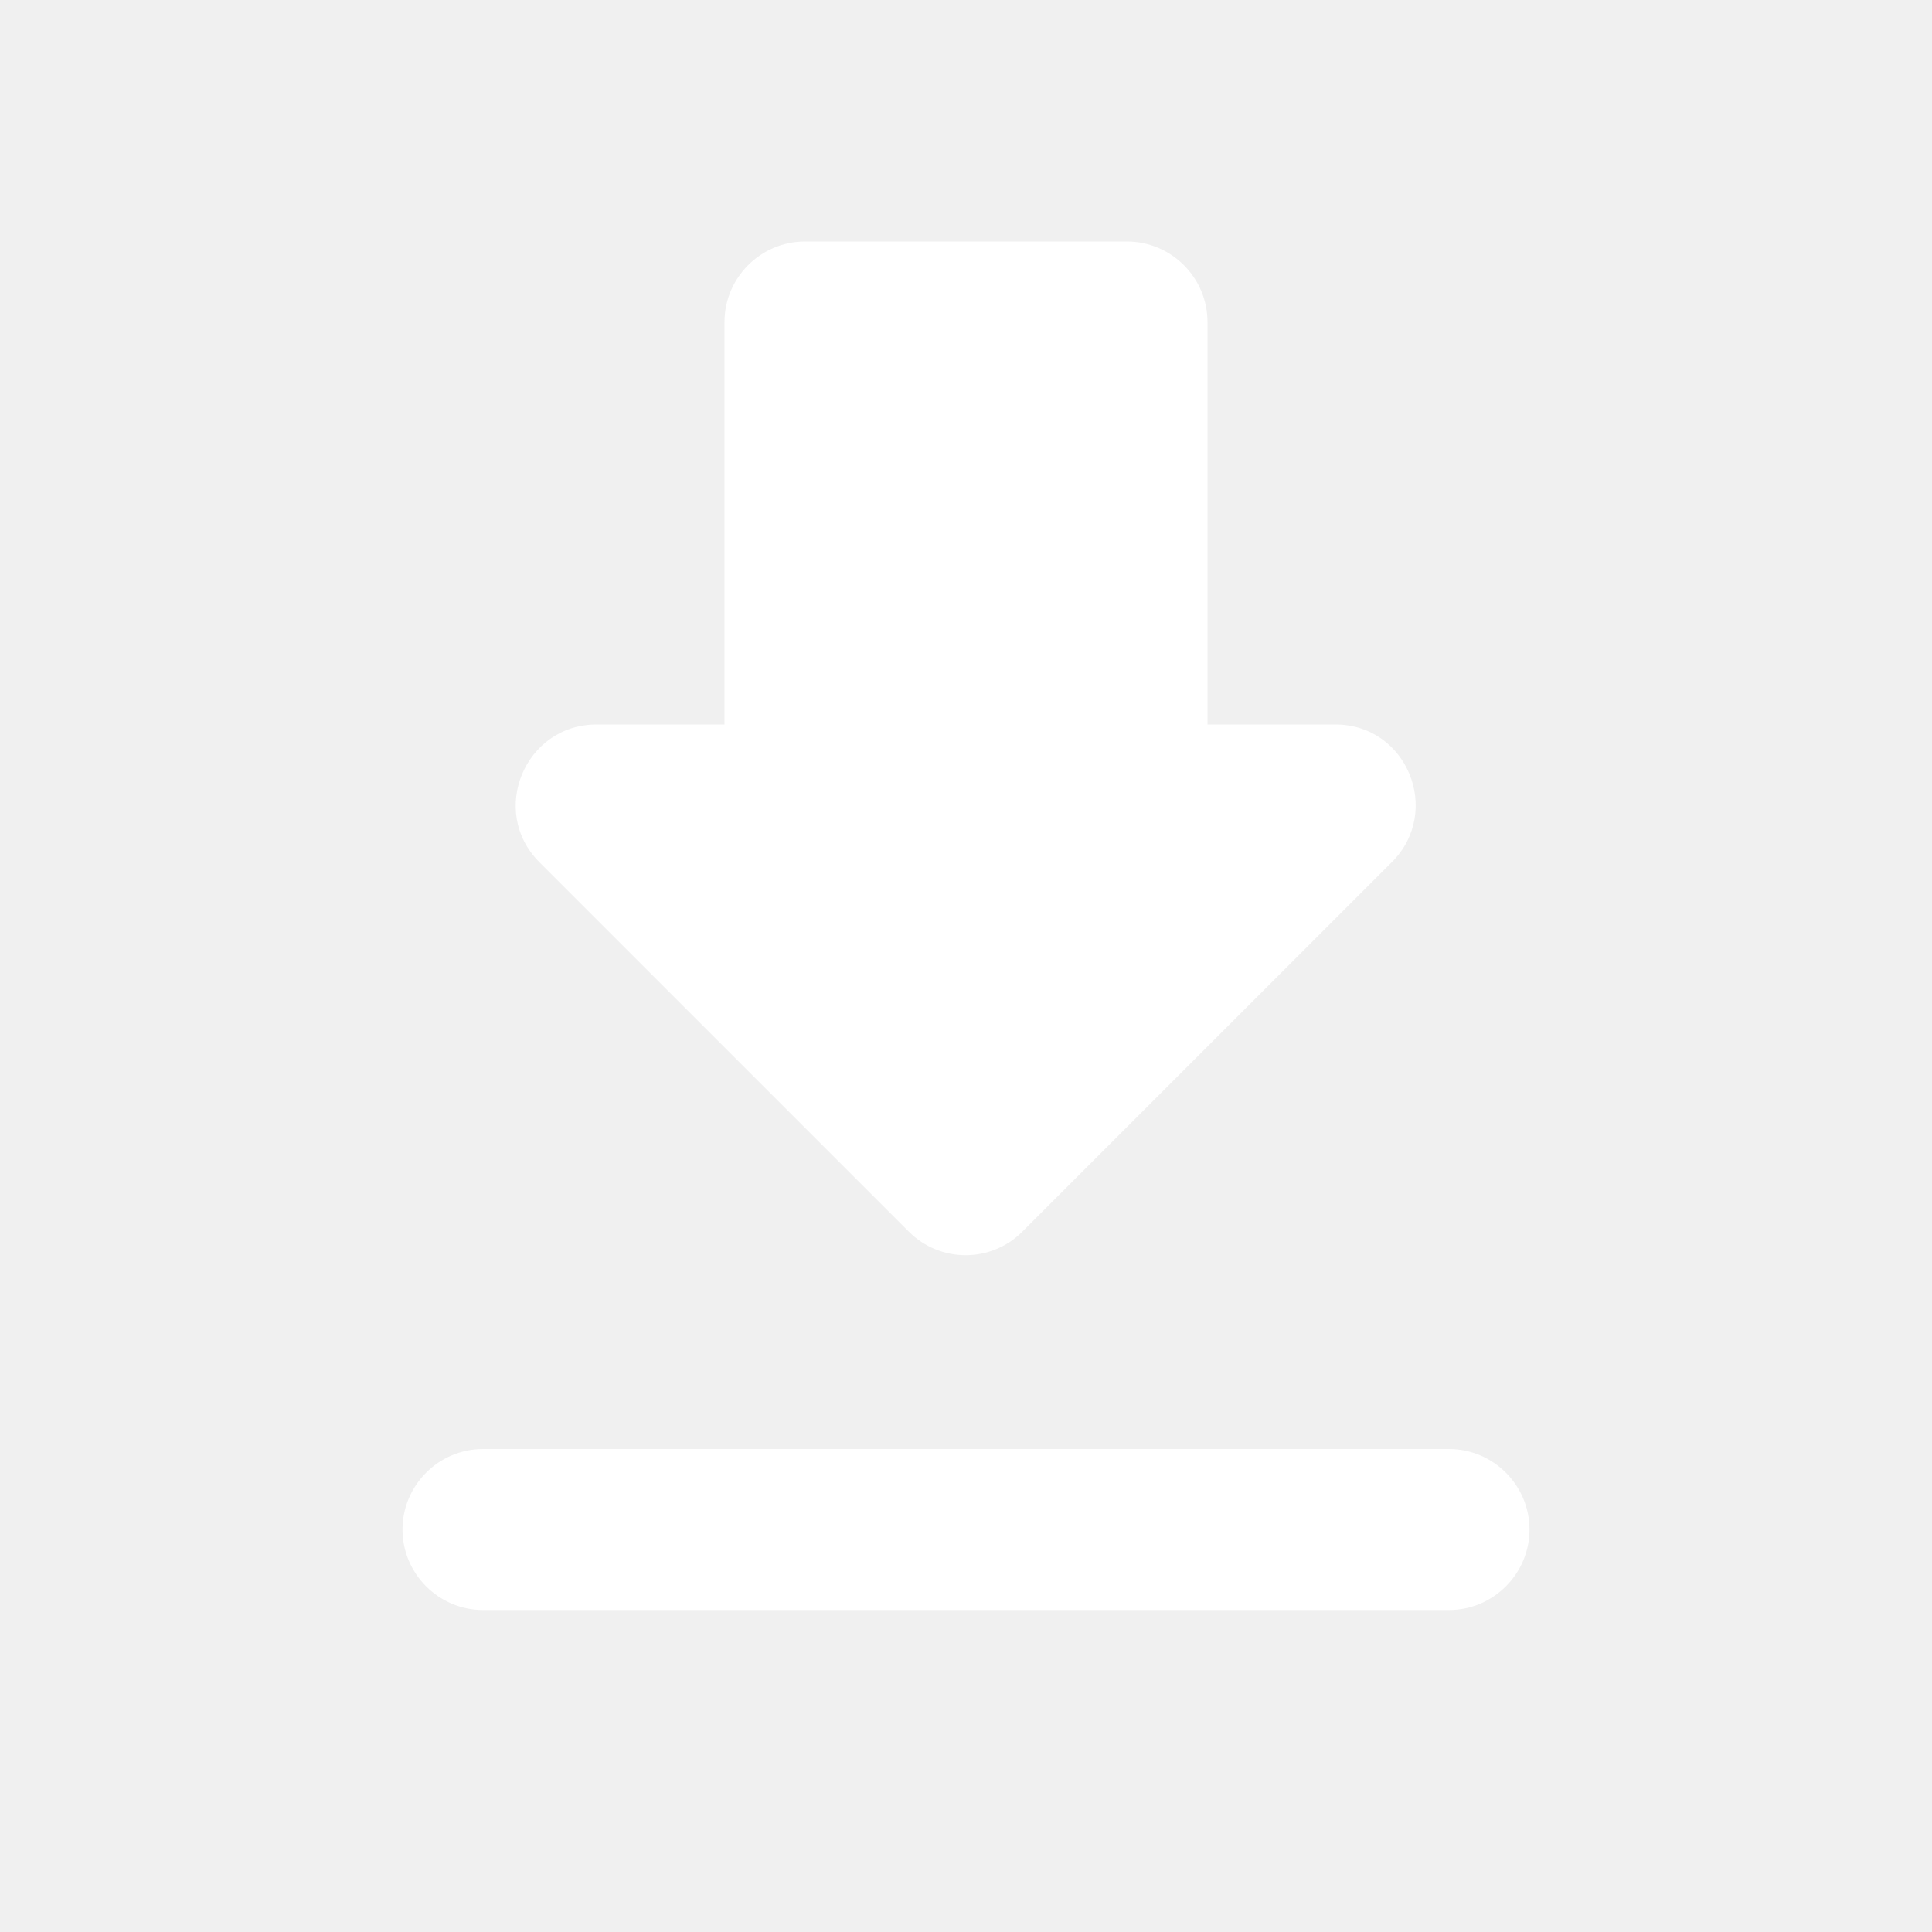
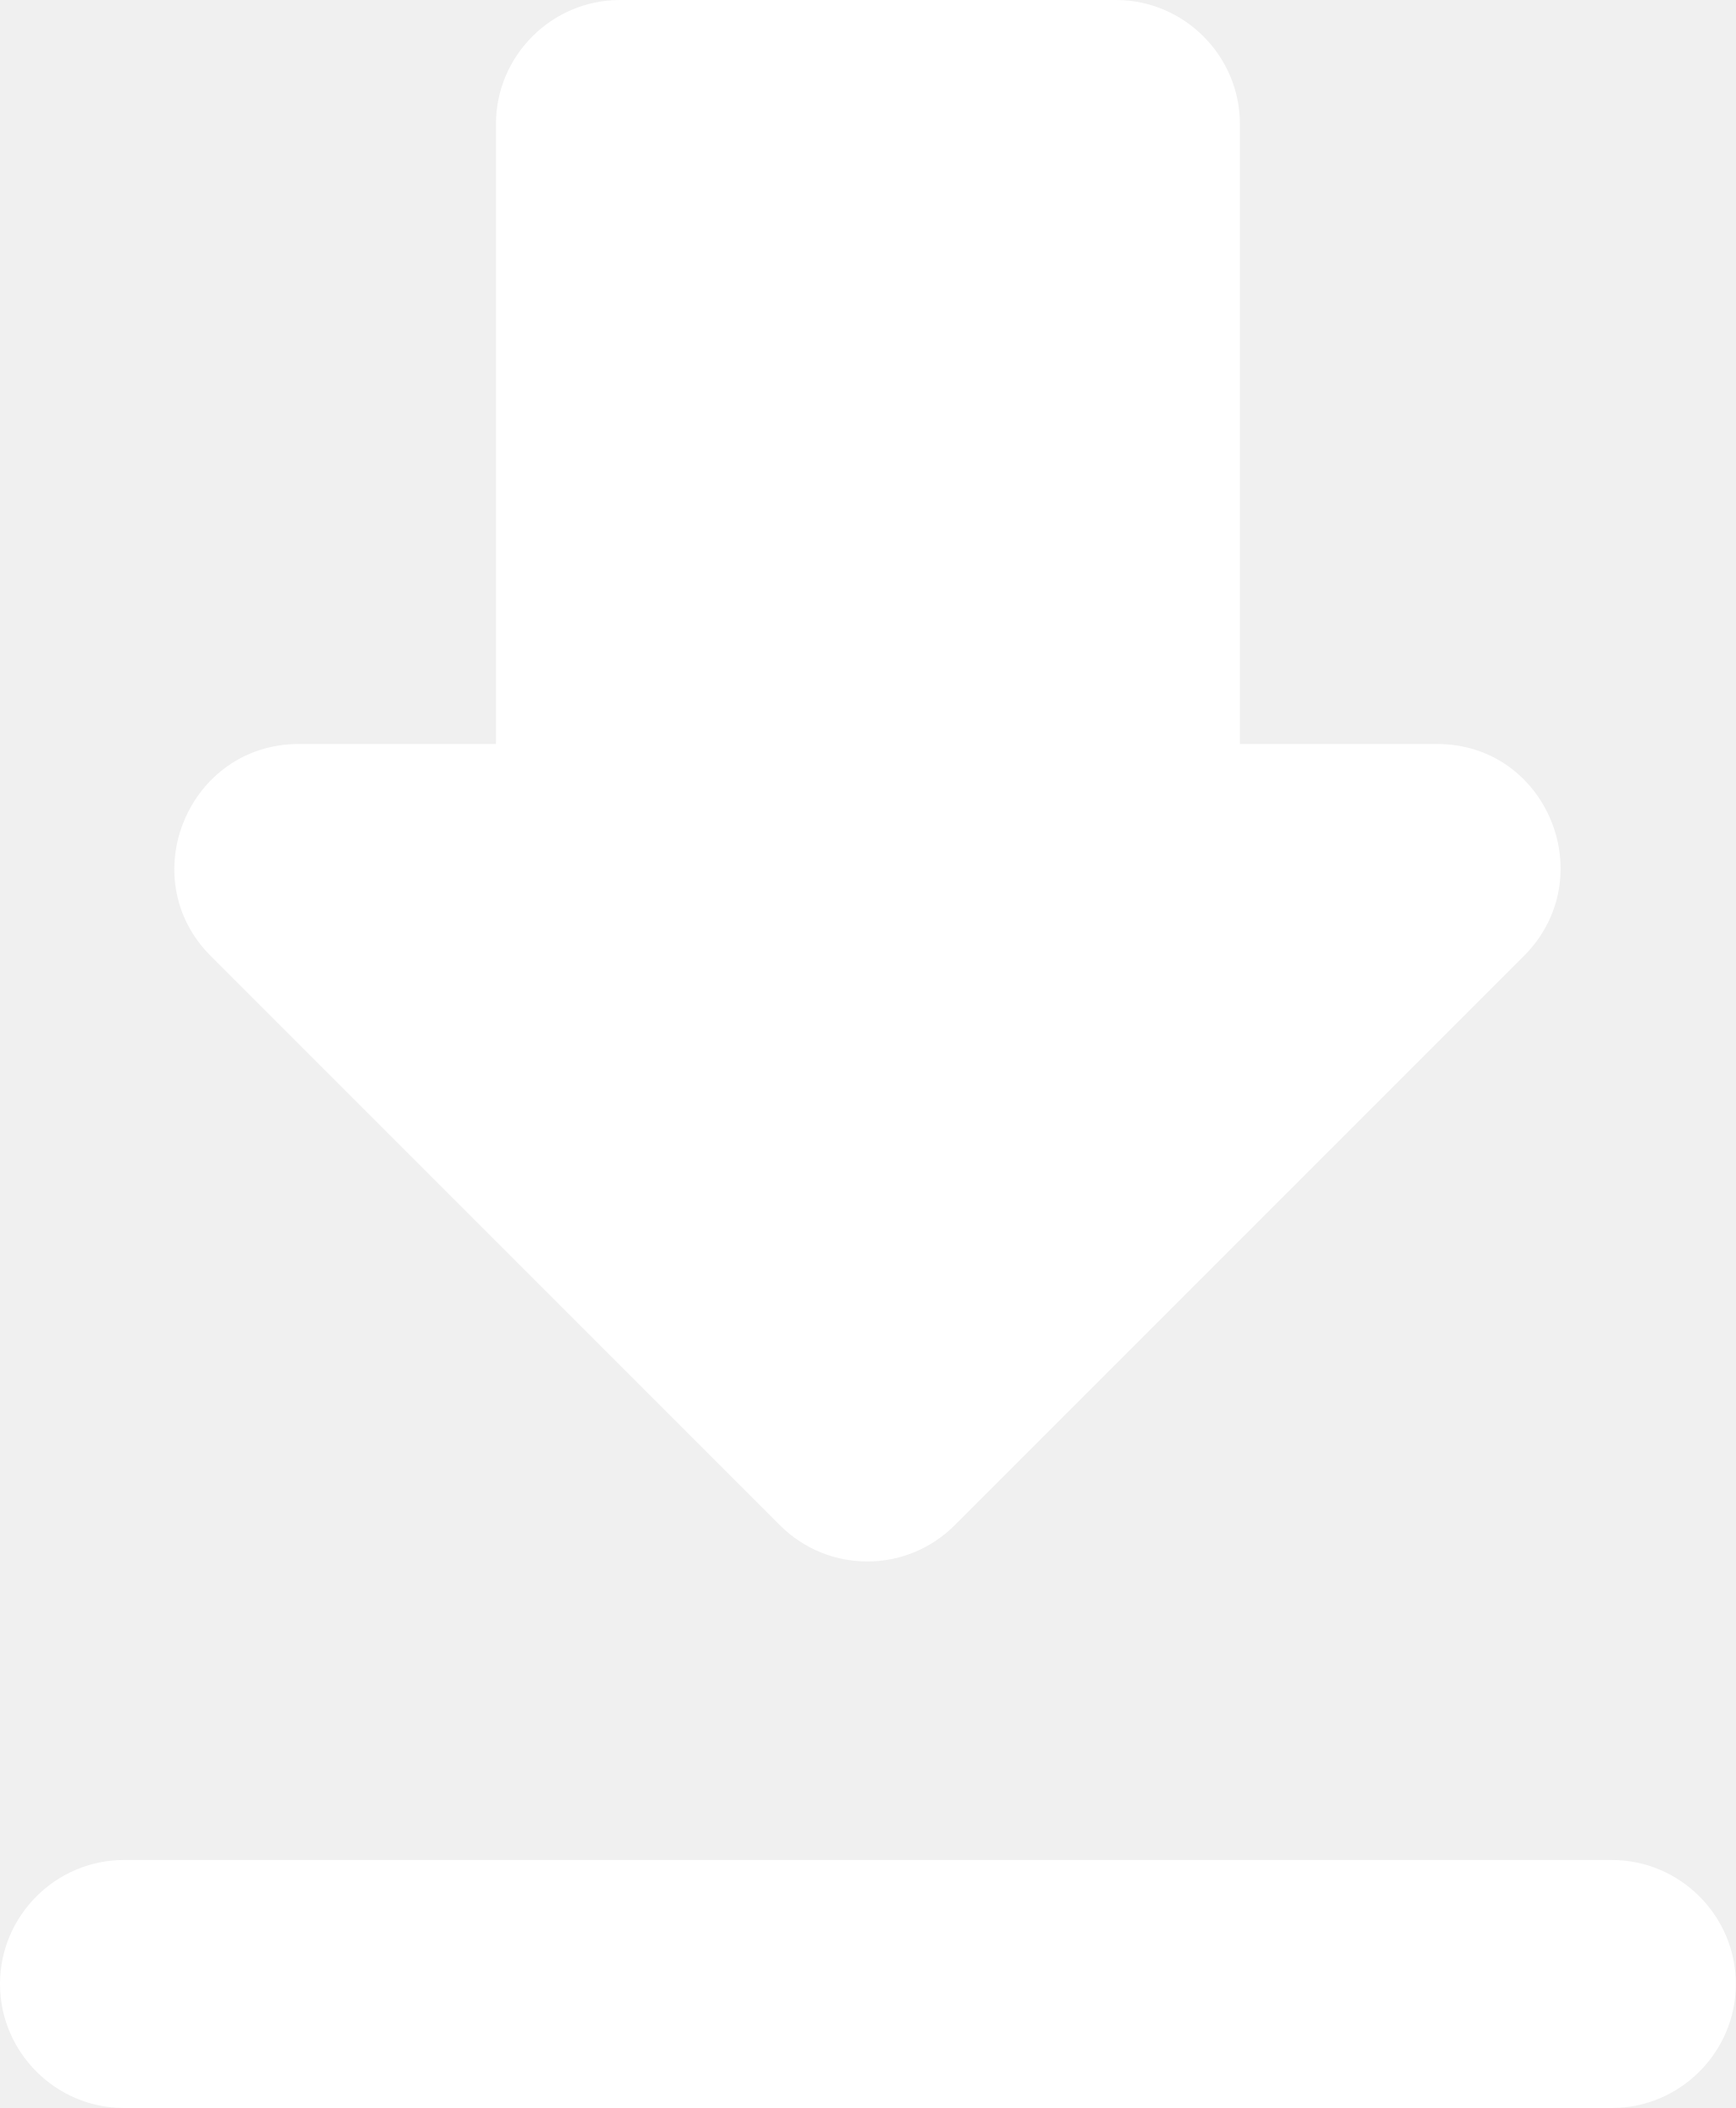
- <svg xmlns="http://www.w3.org/2000/svg" width="24" height="24" viewBox="0 0 24 24" fill="none">
-   <path d="M16.59 9H15V4C15 3.45 14.55 3 14 3H10C9.45 3 9 3.45 9 4V9H7.41C6.52 9 6.07 10.08 6.7 10.71L11.29 15.3C11.68 15.69 12.31 15.69 12.7 15.3L17.29 10.71C17.92 10.08 17.48 9 16.59 9ZM5 19C5 19.55 5.45 20 6 20H18C18.55 20 19 19.55 19 19C19 18.45 18.55 18 18 18H6C5.45 18 5 18.45 5 19Z" fill="white" />
+ <svg xmlns="http://www.w3.org/2000/svg" width="14" height="17" viewBox="0 0 14 17" fill="none">
+   <path d="M11.59 6H10V1C10 0.45 9.55 0 9 0H5C4.45 0 4 0.45 4 1V6H2.41C1.52 6 1.07 7.08 1.7 7.71L6.29 12.3C6.68 12.69 7.31 12.69 7.7 12.3L12.29 7.71C12.92 7.08 12.48 6 11.59 6ZM0 16C0 16.55 0.45 17 1 17H13C13.55 17 14 16.55 14 16C14 15.45 13.55 15 13 15H1C0.45 15 0 15.45 0 16Z" fill="white" />
</svg>
